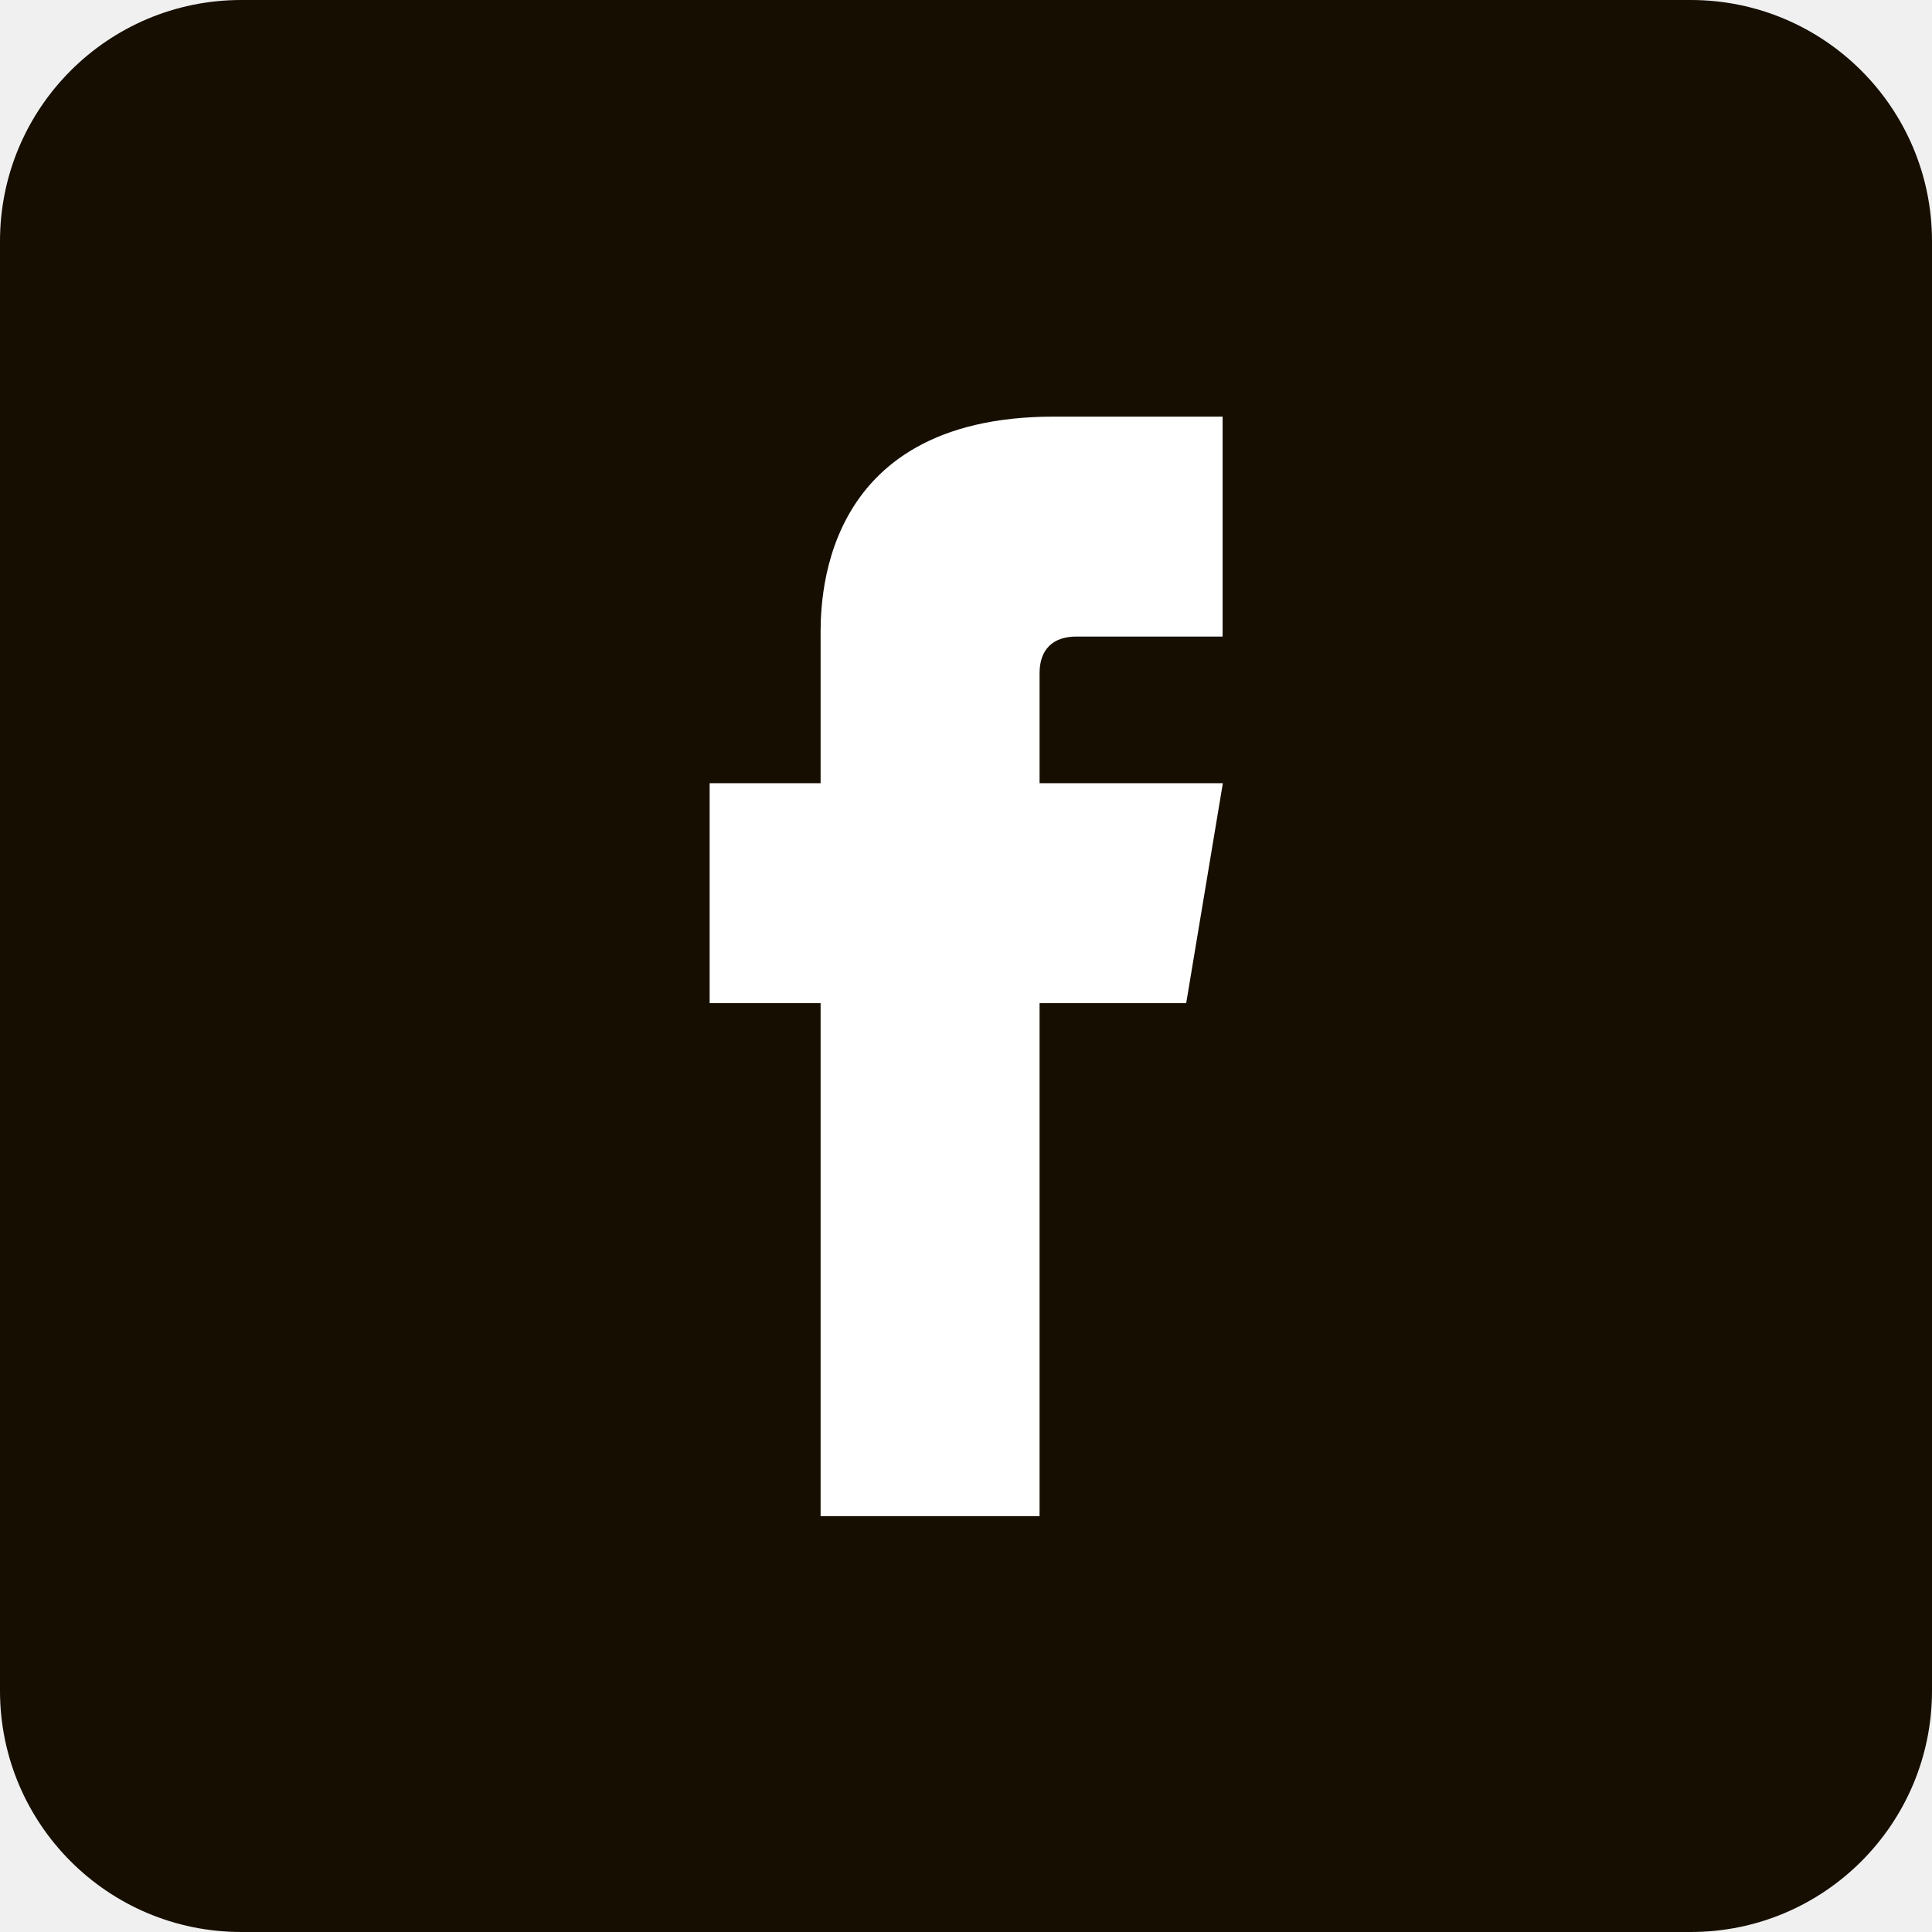
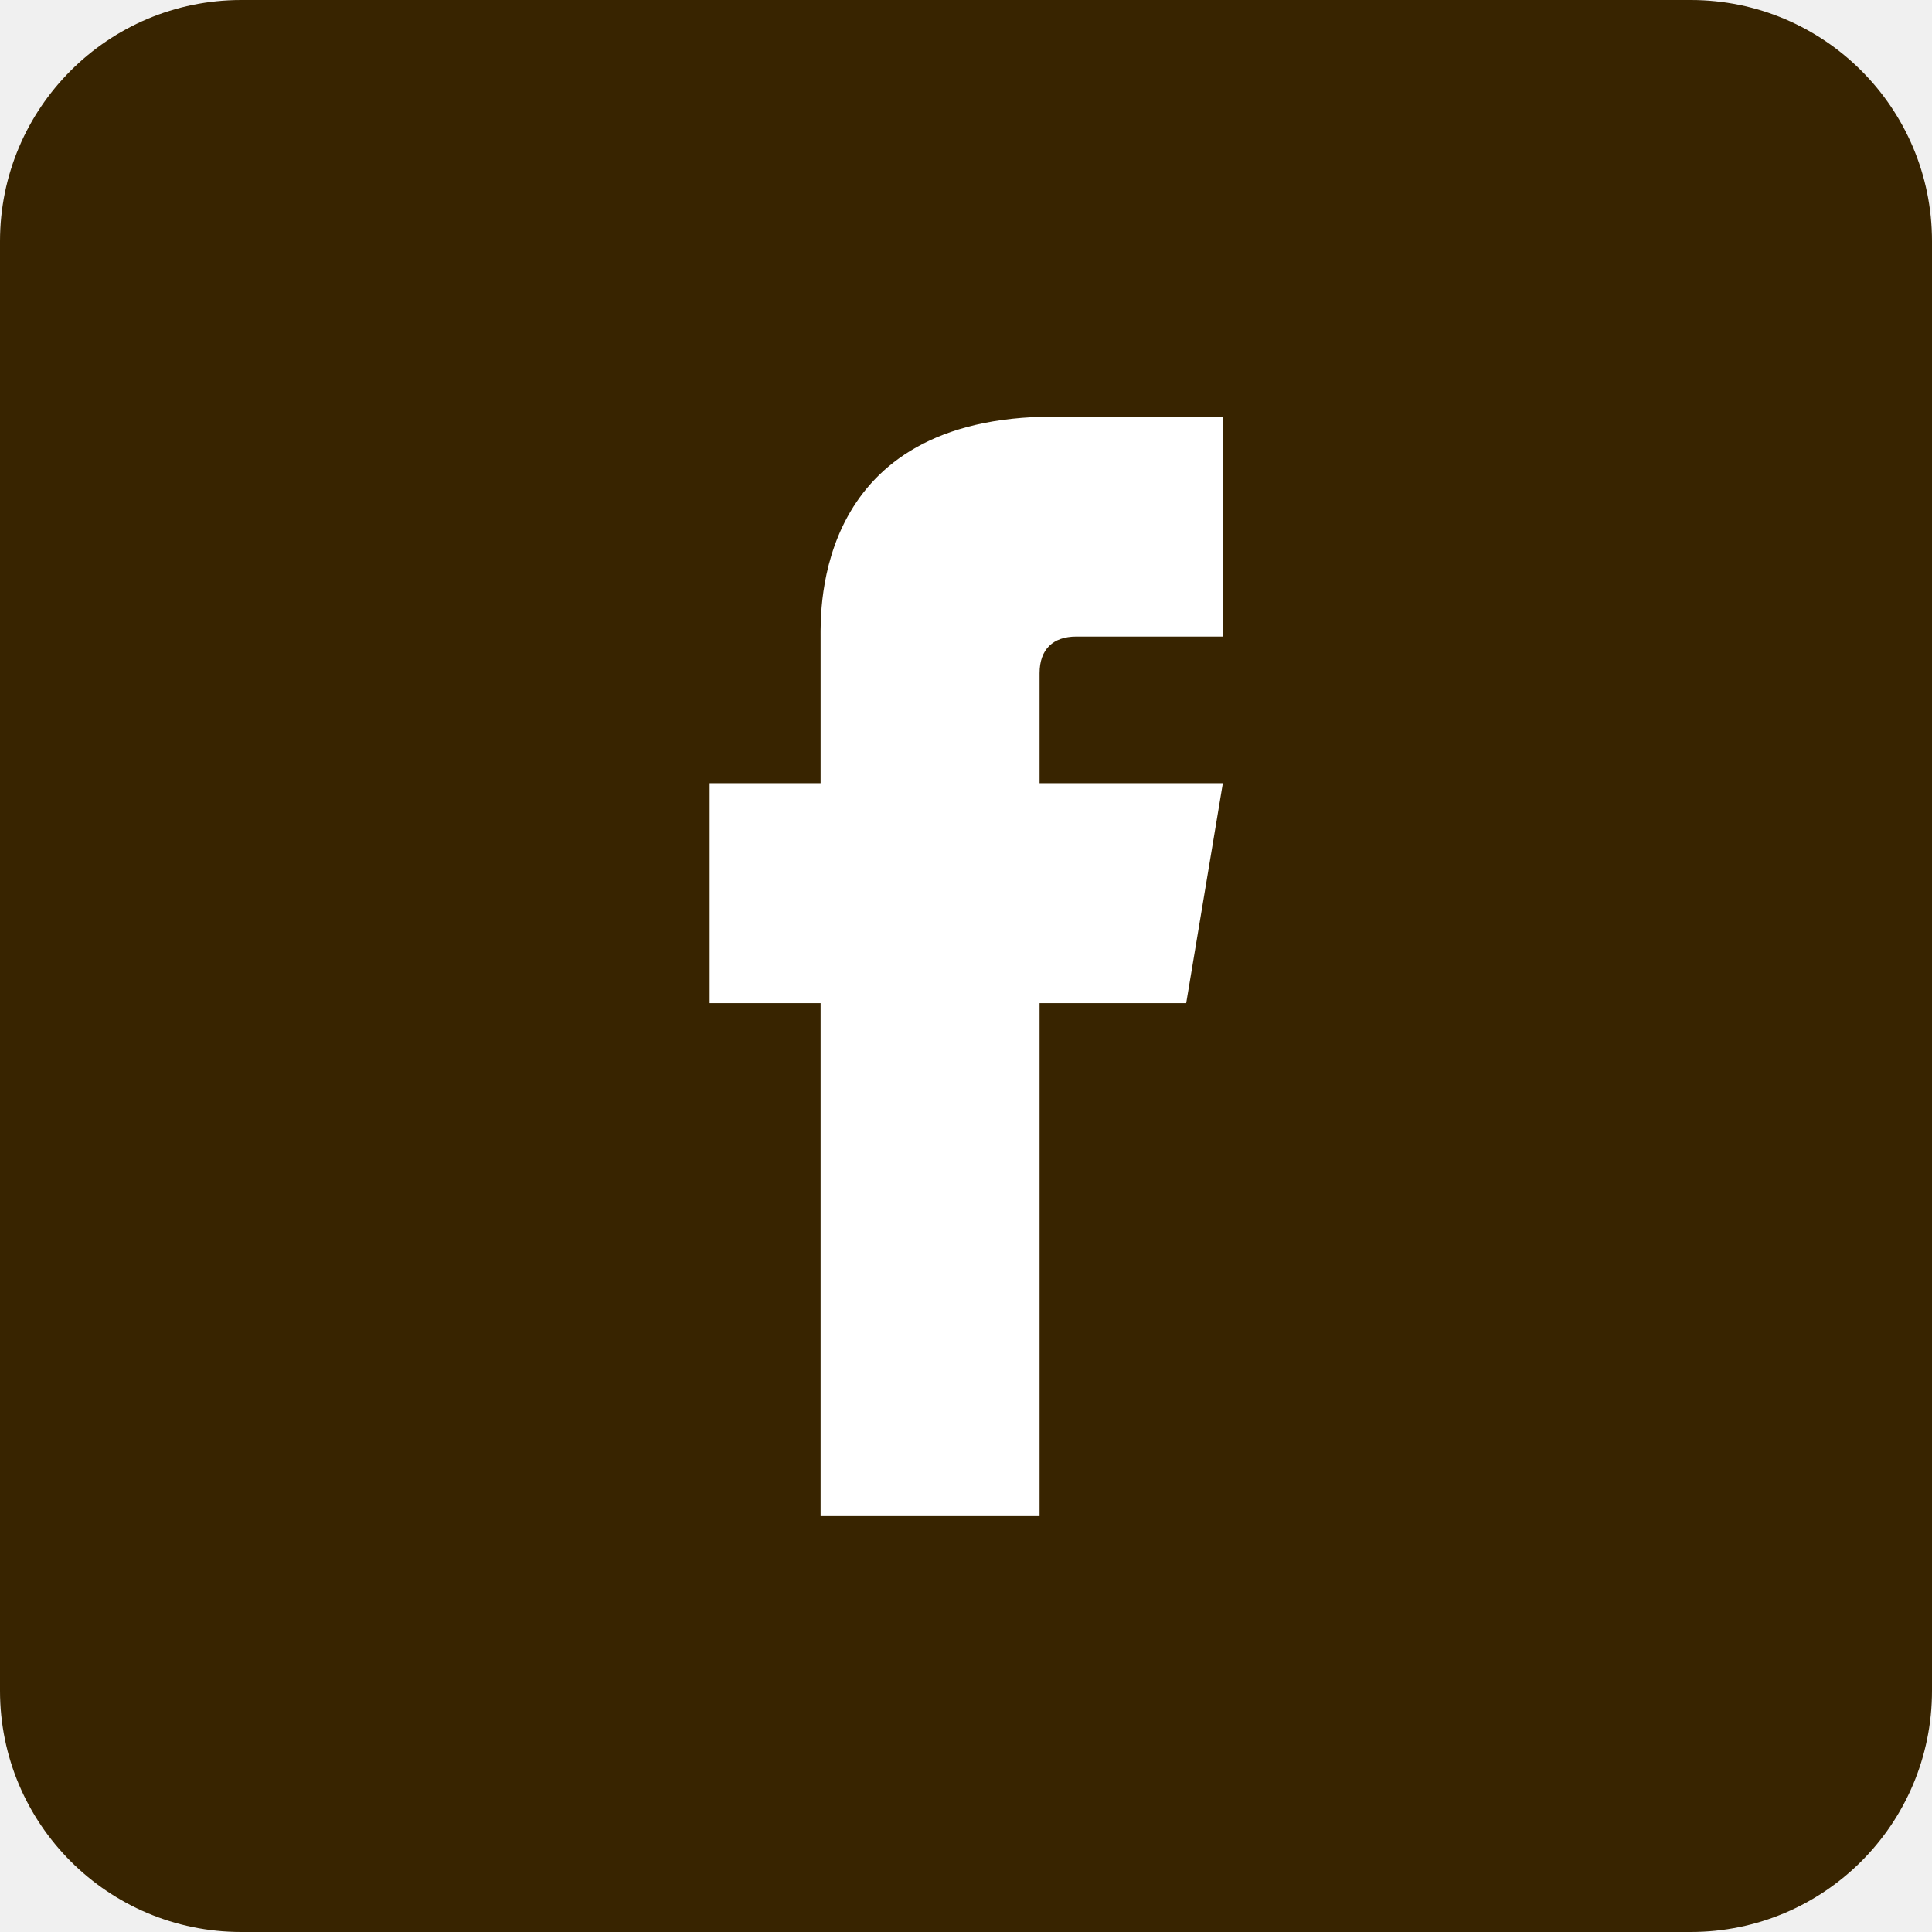
<svg xmlns="http://www.w3.org/2000/svg" viewBox="0 0 78 78">
  <defs>
-     <style>.d{fill:#fff;}.e{fill:#160e00;}</style>
+     <style>.d{fill:#fff;}.e{fill:#382400;}</style>
  </defs>
  <g id="a" />
  <g id="b">
    <g id="c">
      <g>
        <rect class="e" width="78" height="78" rx="9.74" ry="9.74" />
        <path class="d" d="M43.44,25.7h5.92v-8.88h-6.81c-9.65,0-9.42,7.78-9.42,8.94v5.86h-4.48v8.88h4.48v20.71h8.84v-20.71h5.92l1.48-8.88h-7.4v-4.44c0-.97,.55-1.48,1.48-1.48Z" />
      </g>
    </g>
  </g>
</svg>
